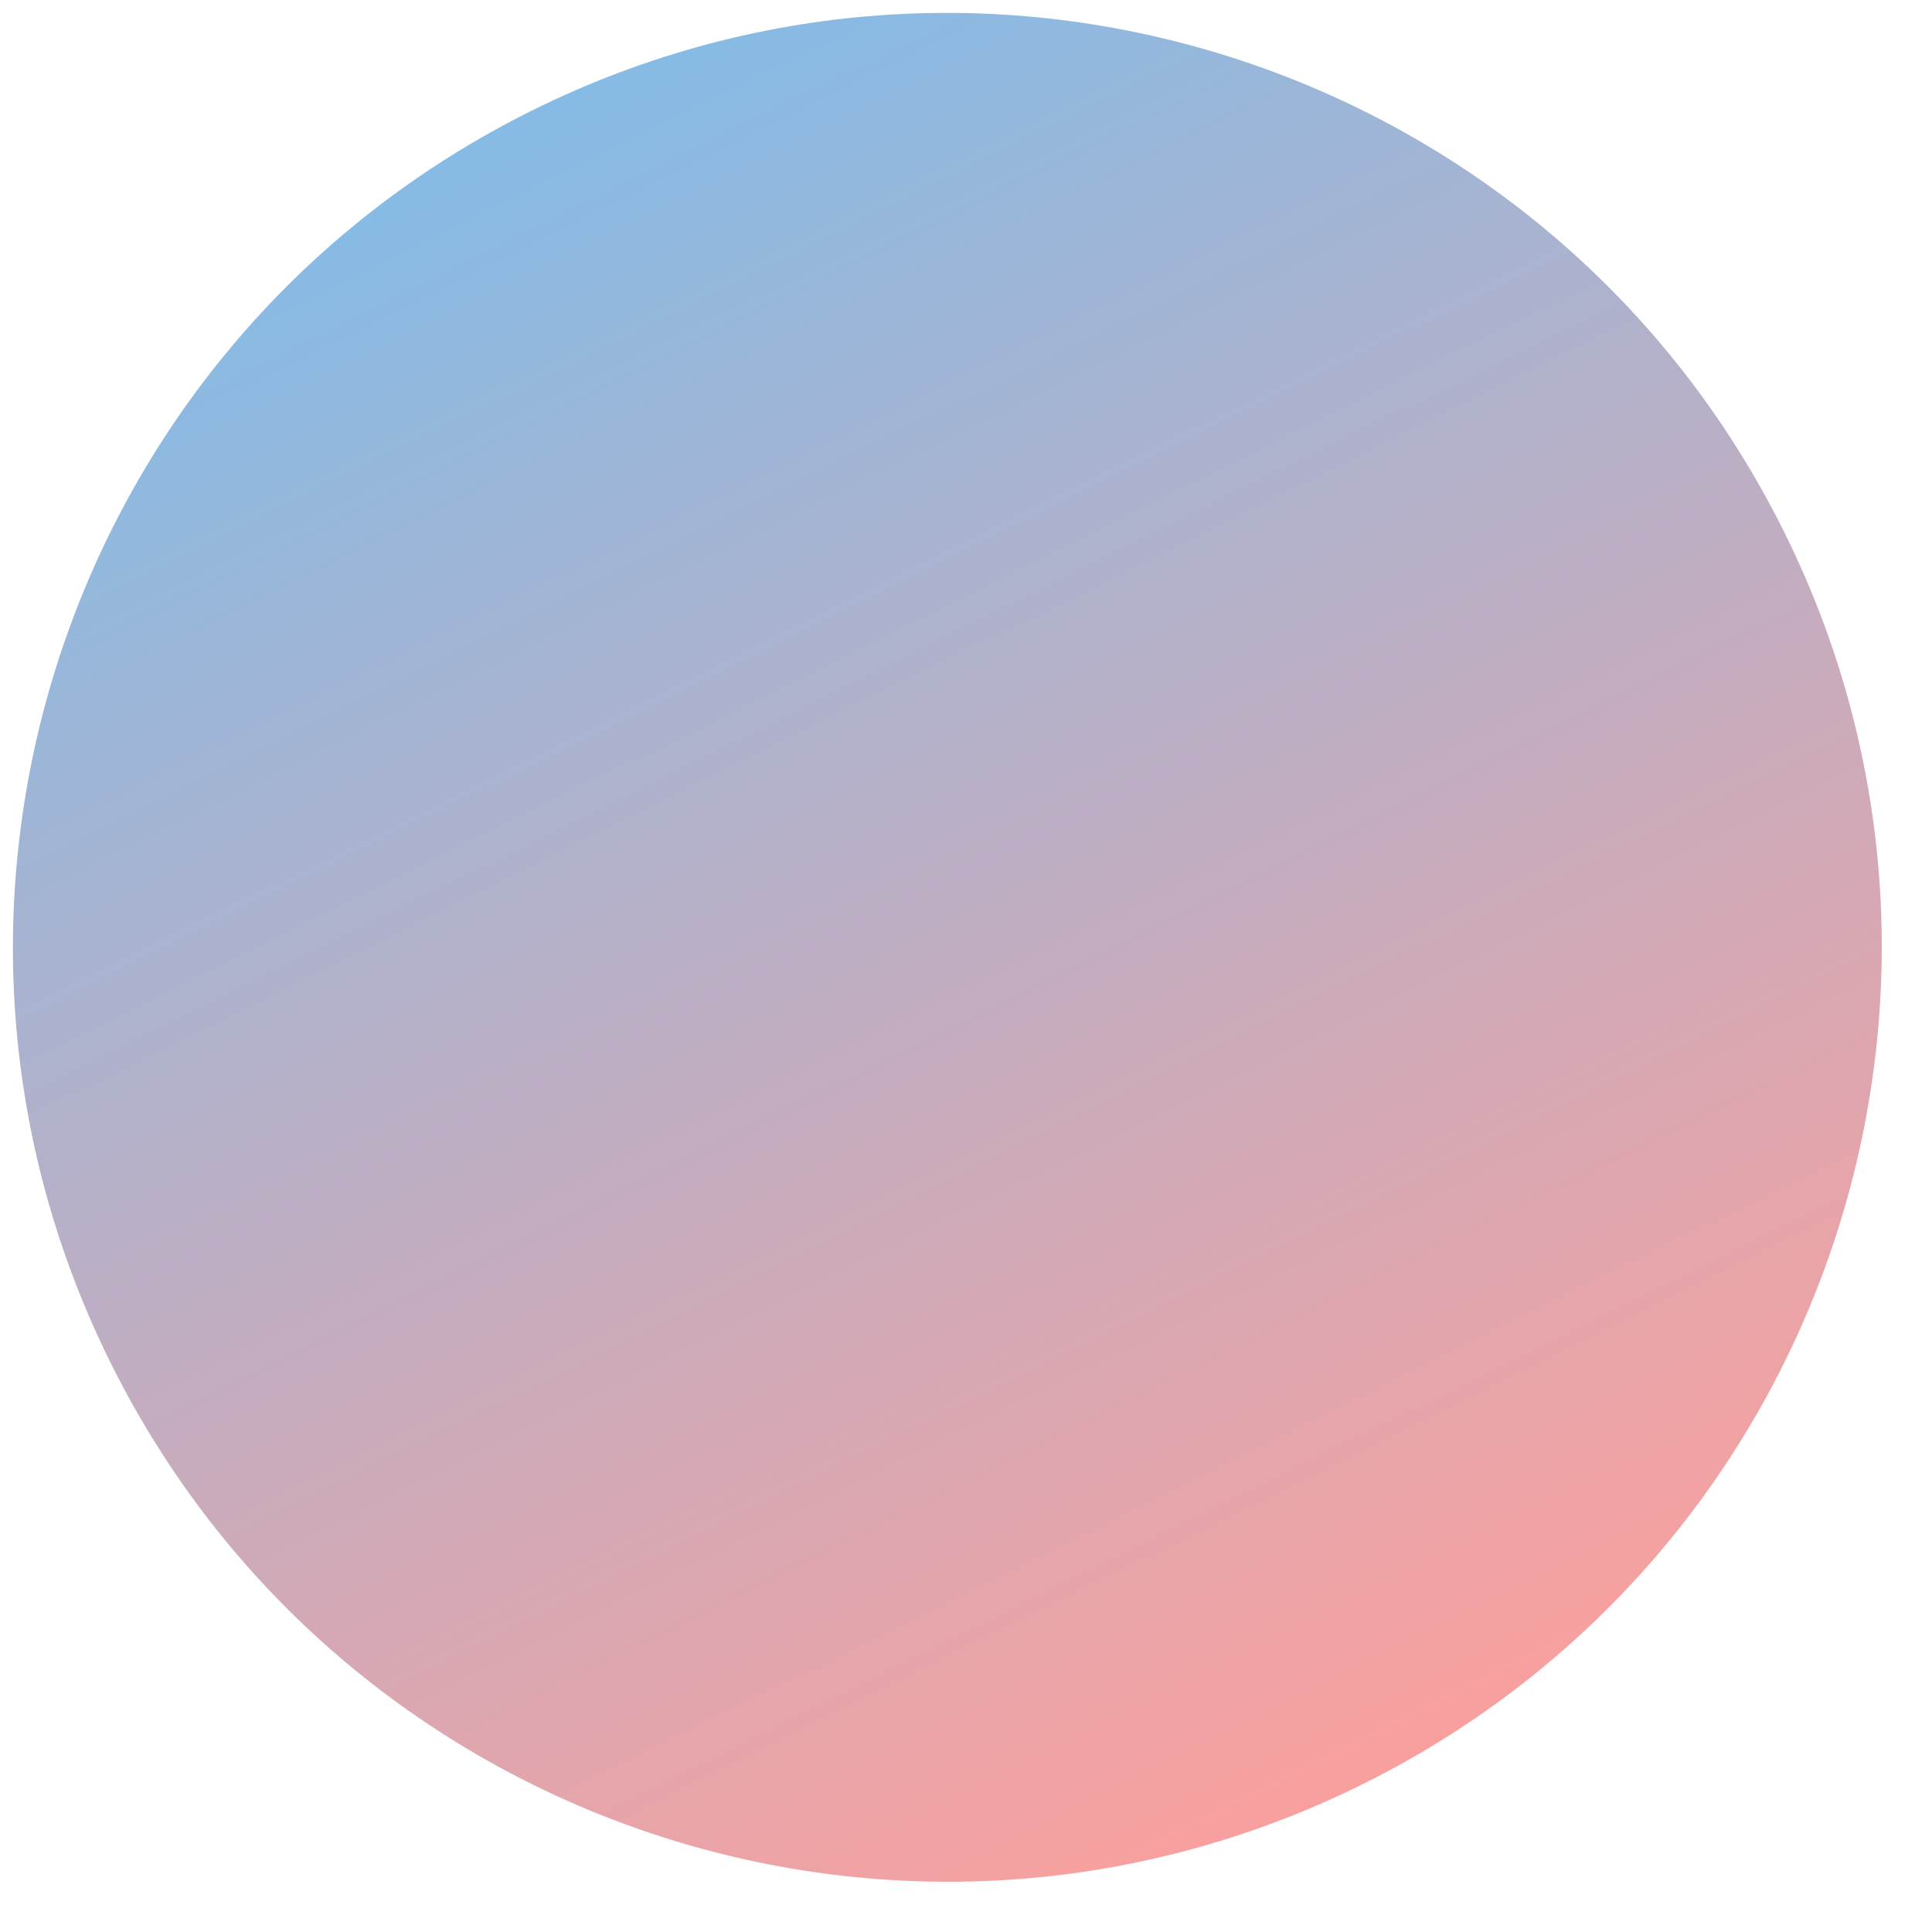
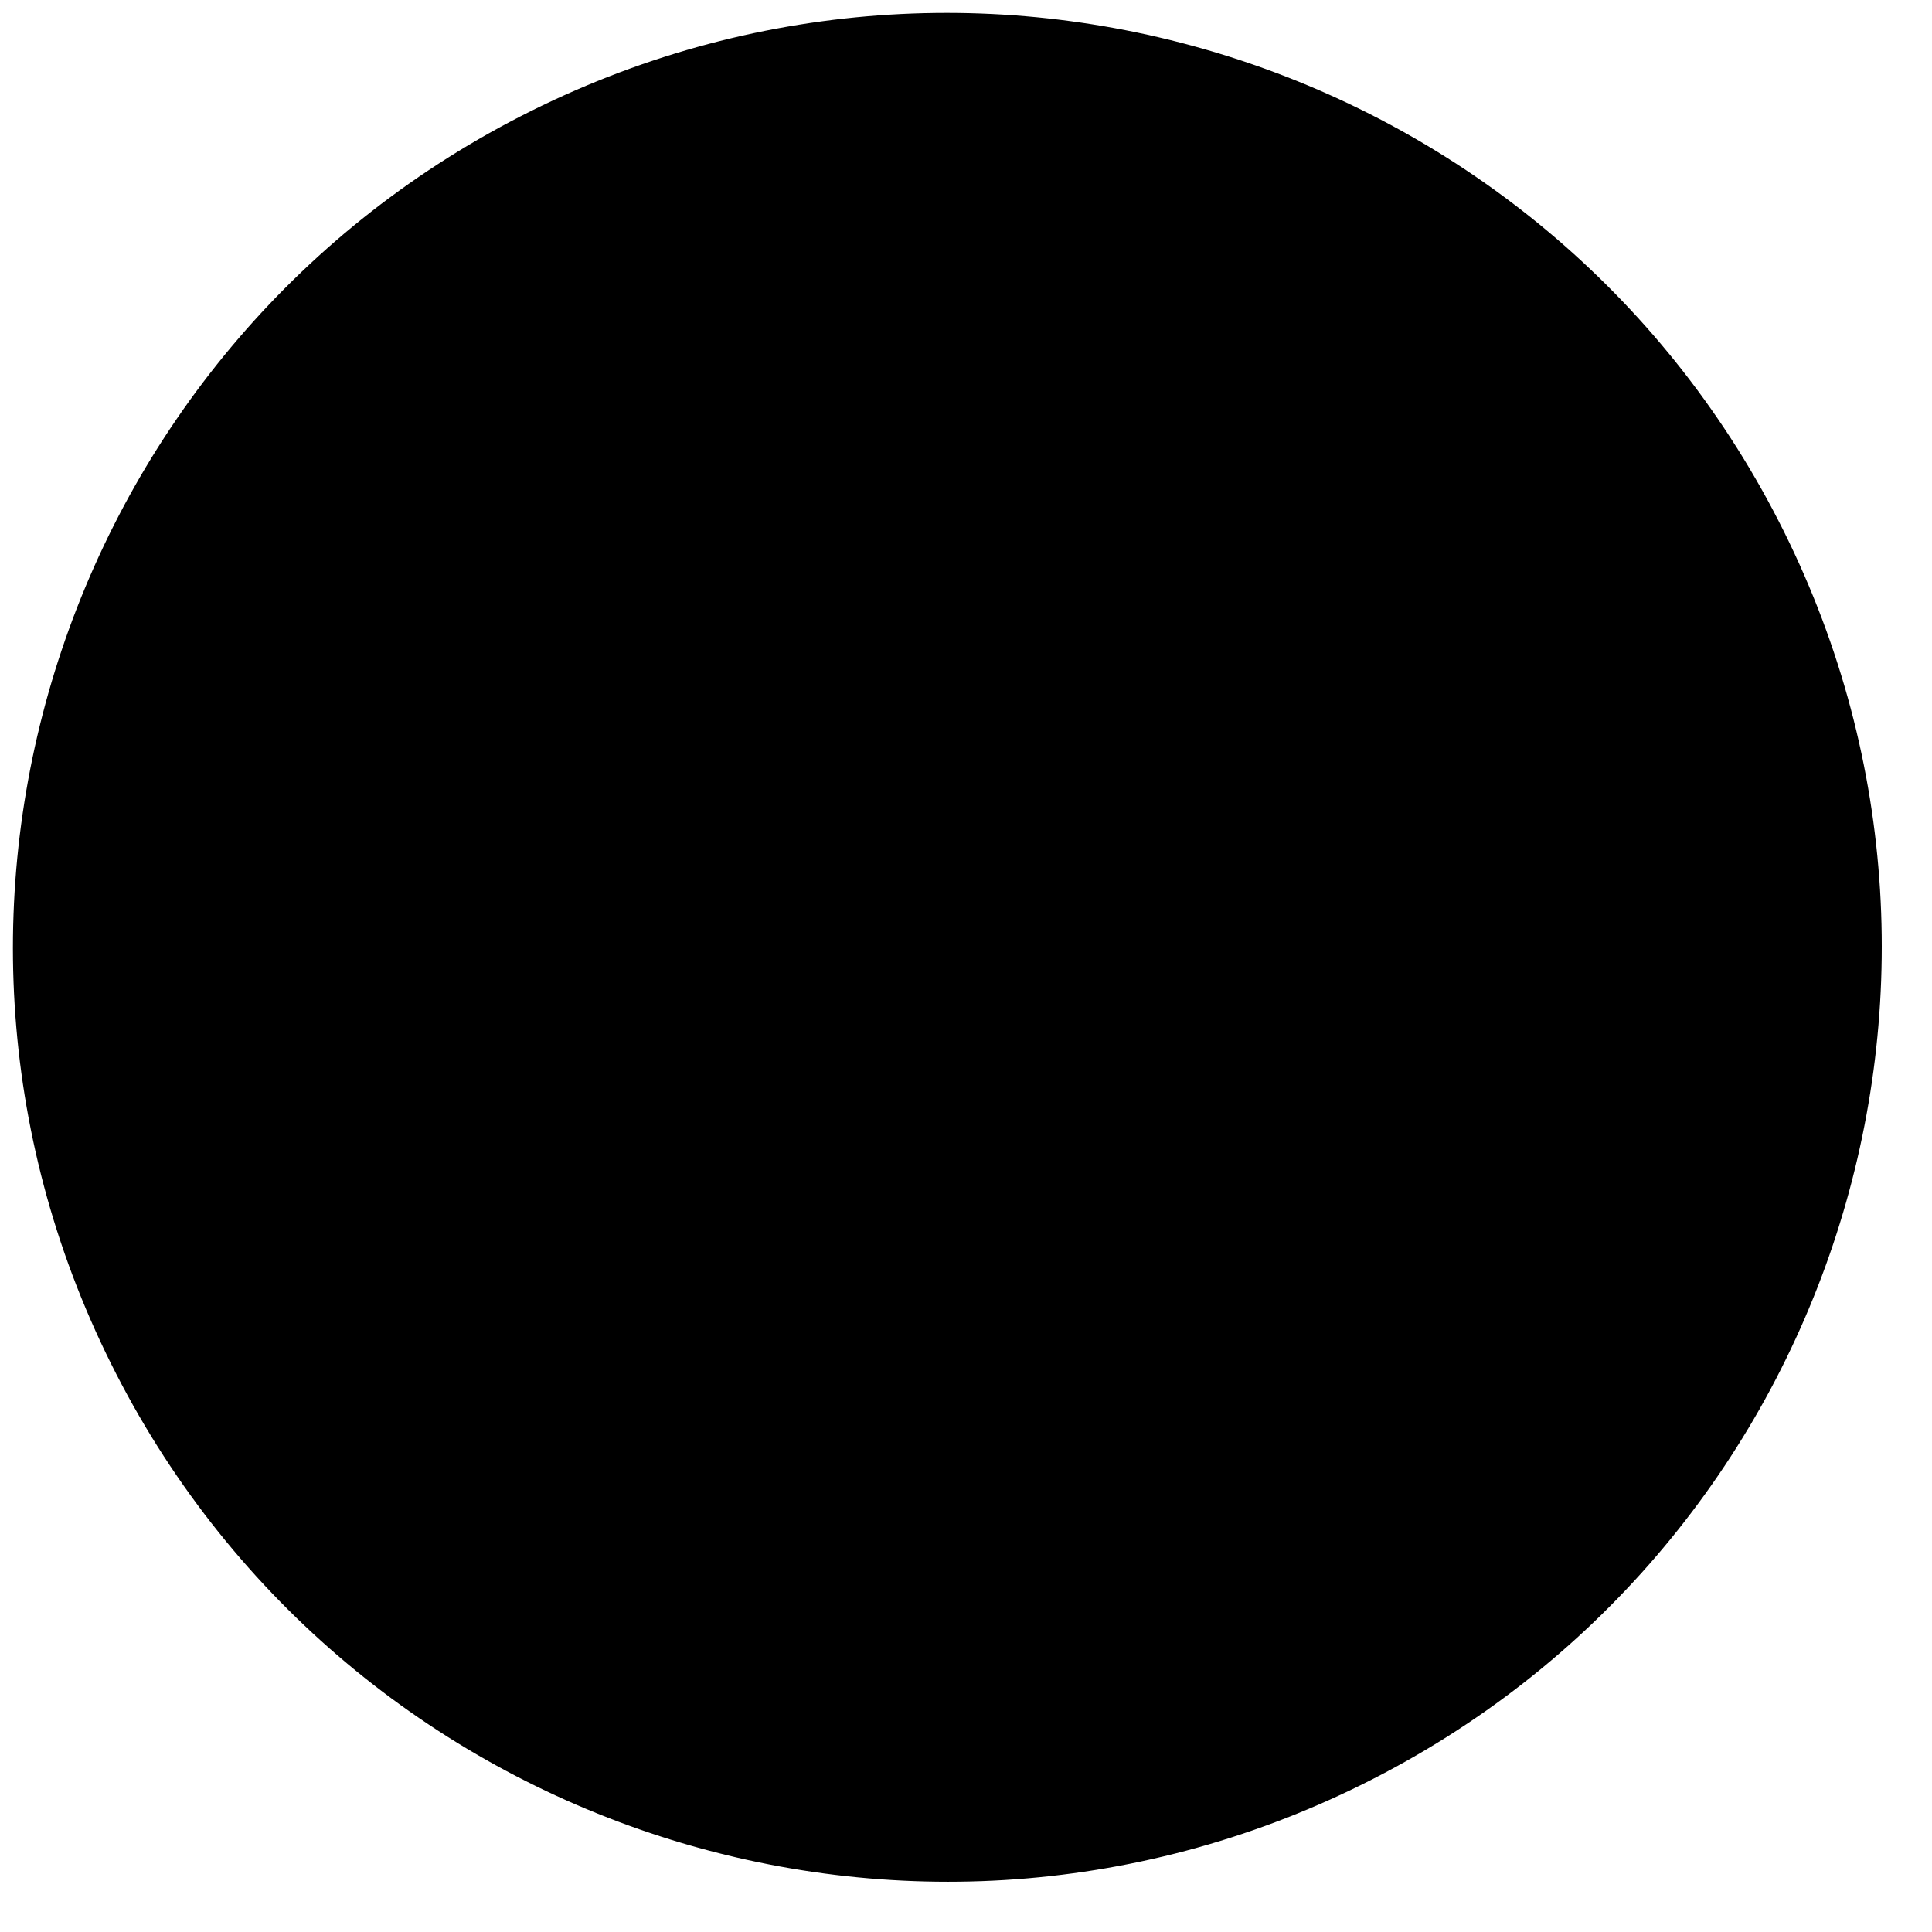
<svg xmlns="http://www.w3.org/2000/svg" width="38" height="38" viewBox="0 0 38 38" fill="none">
  <circle cx="18.633" cy="18.632" r="18.375" transform="rotate(153.572 18.633 18.6324)" fill="url(#paint0_linear_217_2398)" />
  <defs>
    <linearGradient id="paint0_linear_217_2398" x1="18.633" y1="0.258" x2="18.633" y2="37.007" gradientUnits="userSpaceOnUse">
-       <stop stop-color="#F9A09E" />
-       <stop offset="1" stop-color="#86BBE5" />
+       <stop stopColor="#F9A09E" />
+       <stop offset="1" stopColor="#86BBE5" />
    </linearGradient>
  </defs>
</svg>
